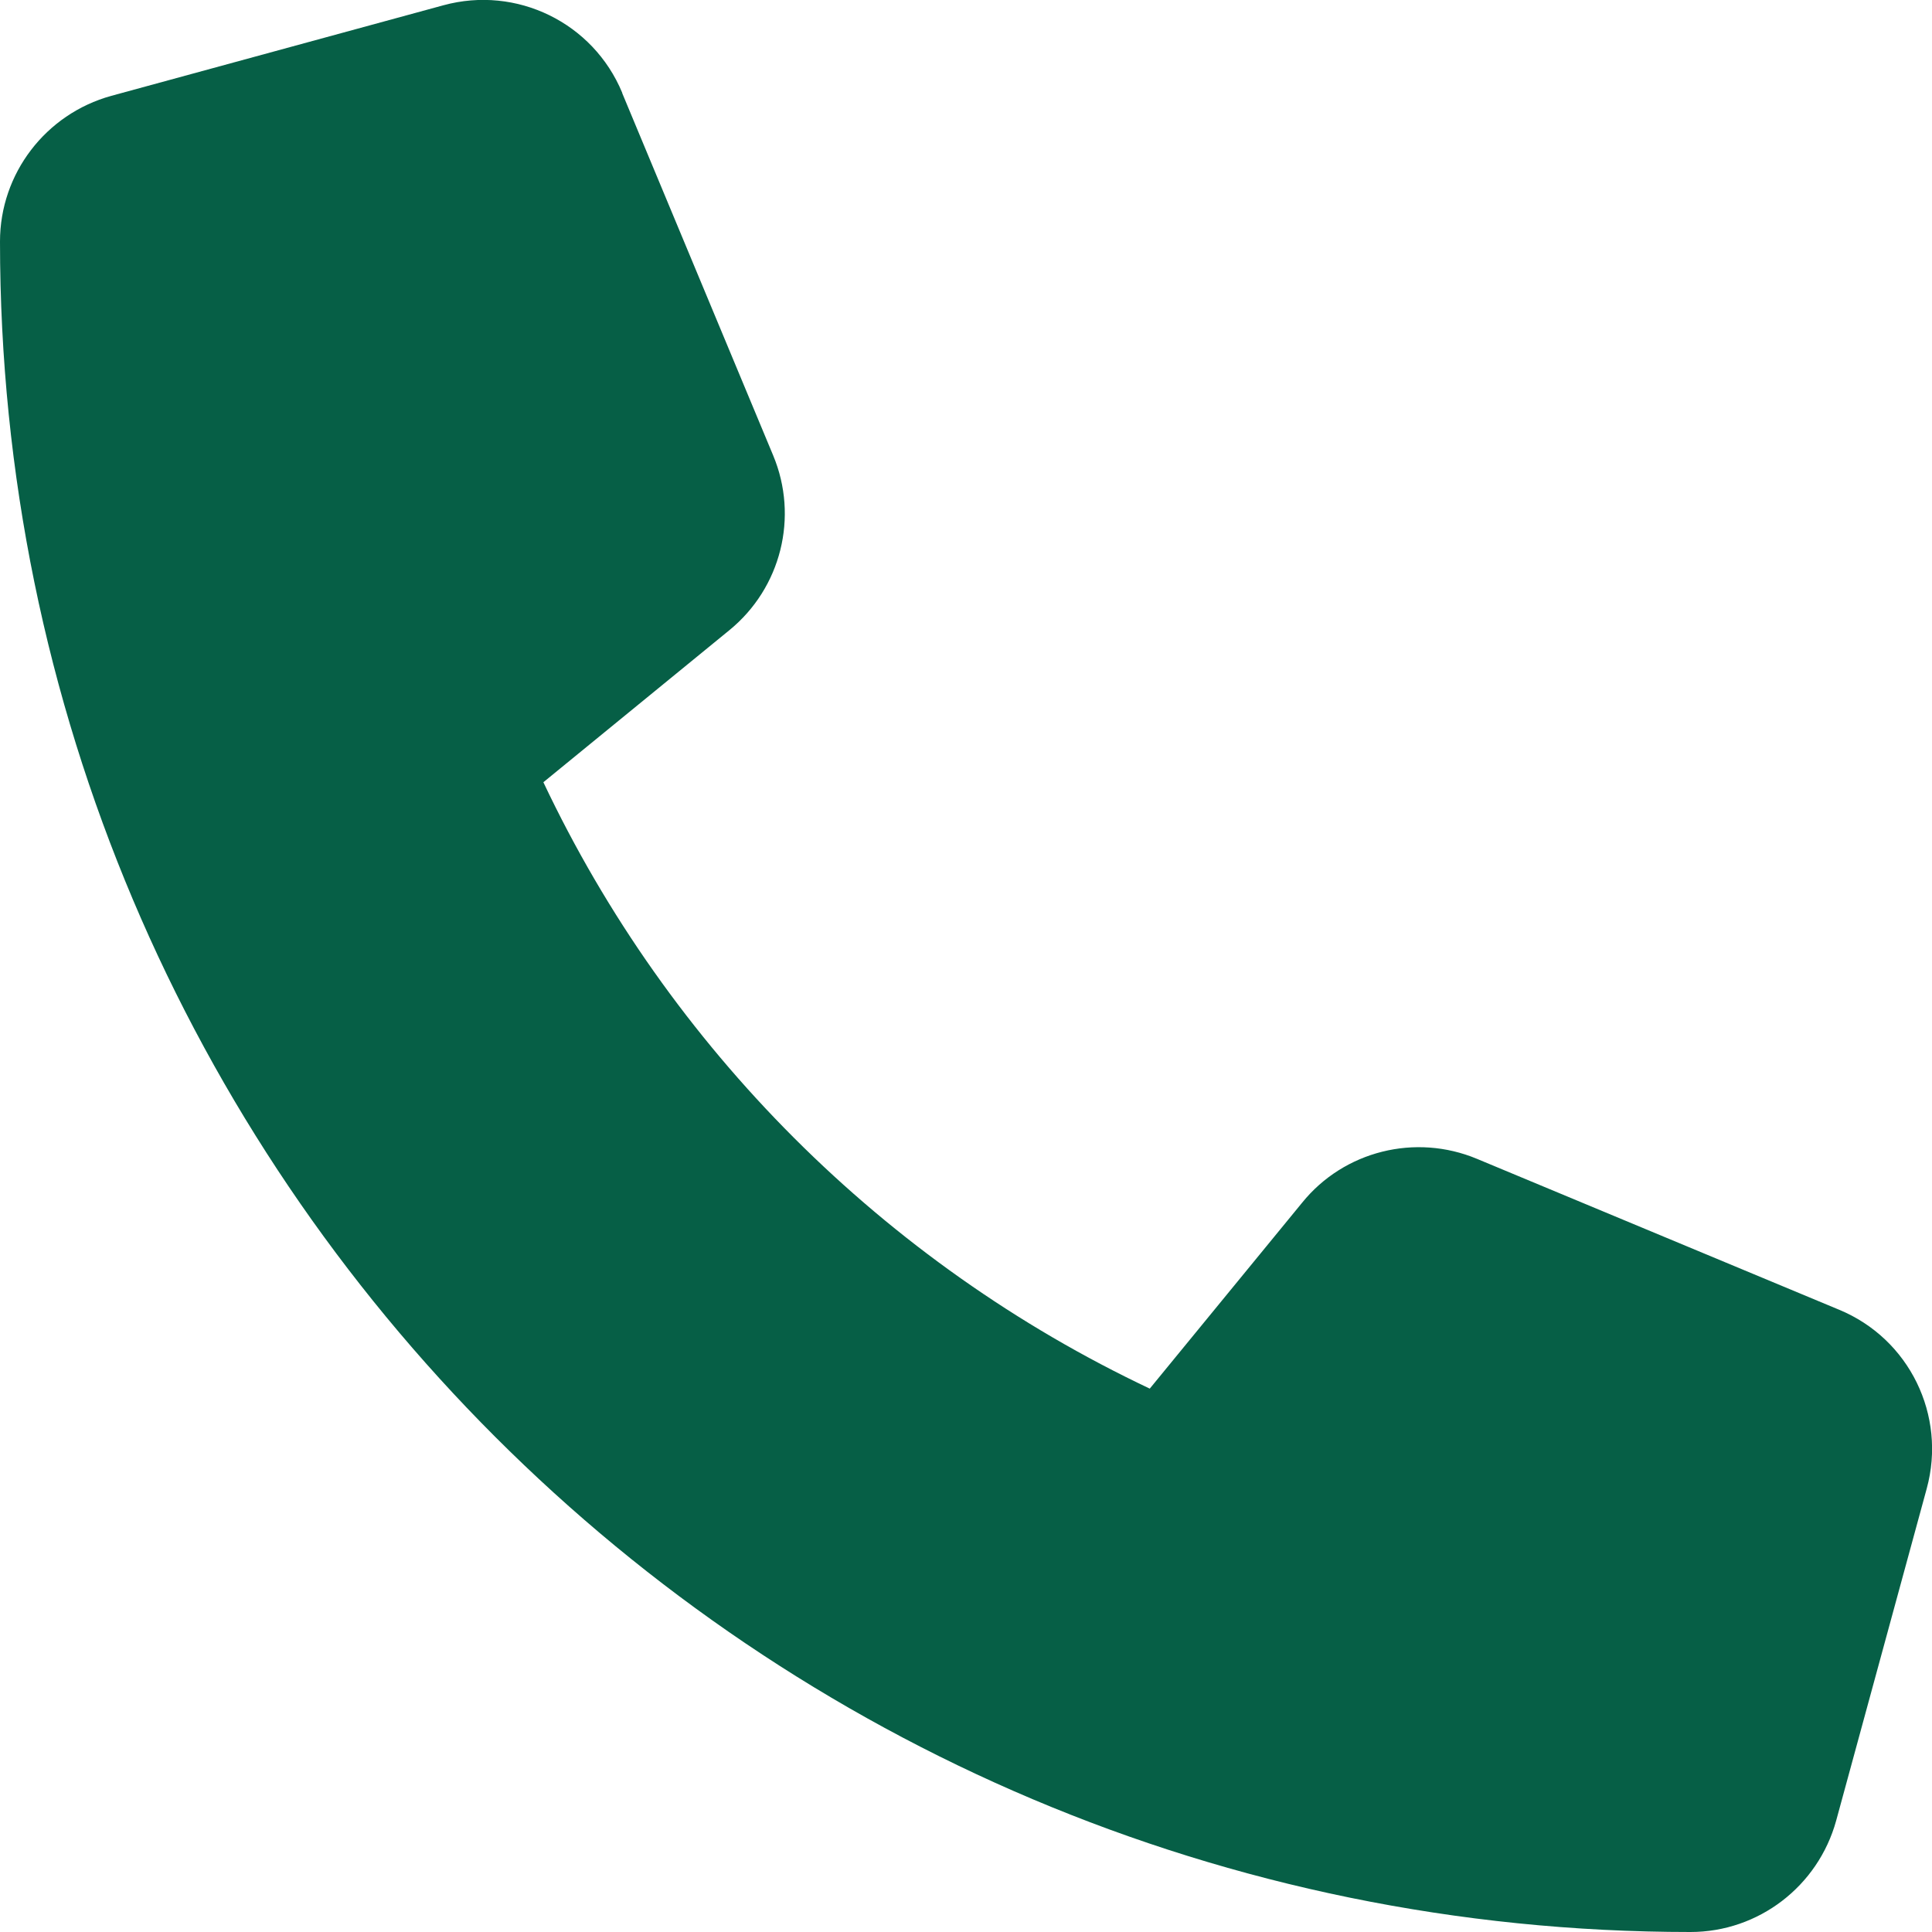
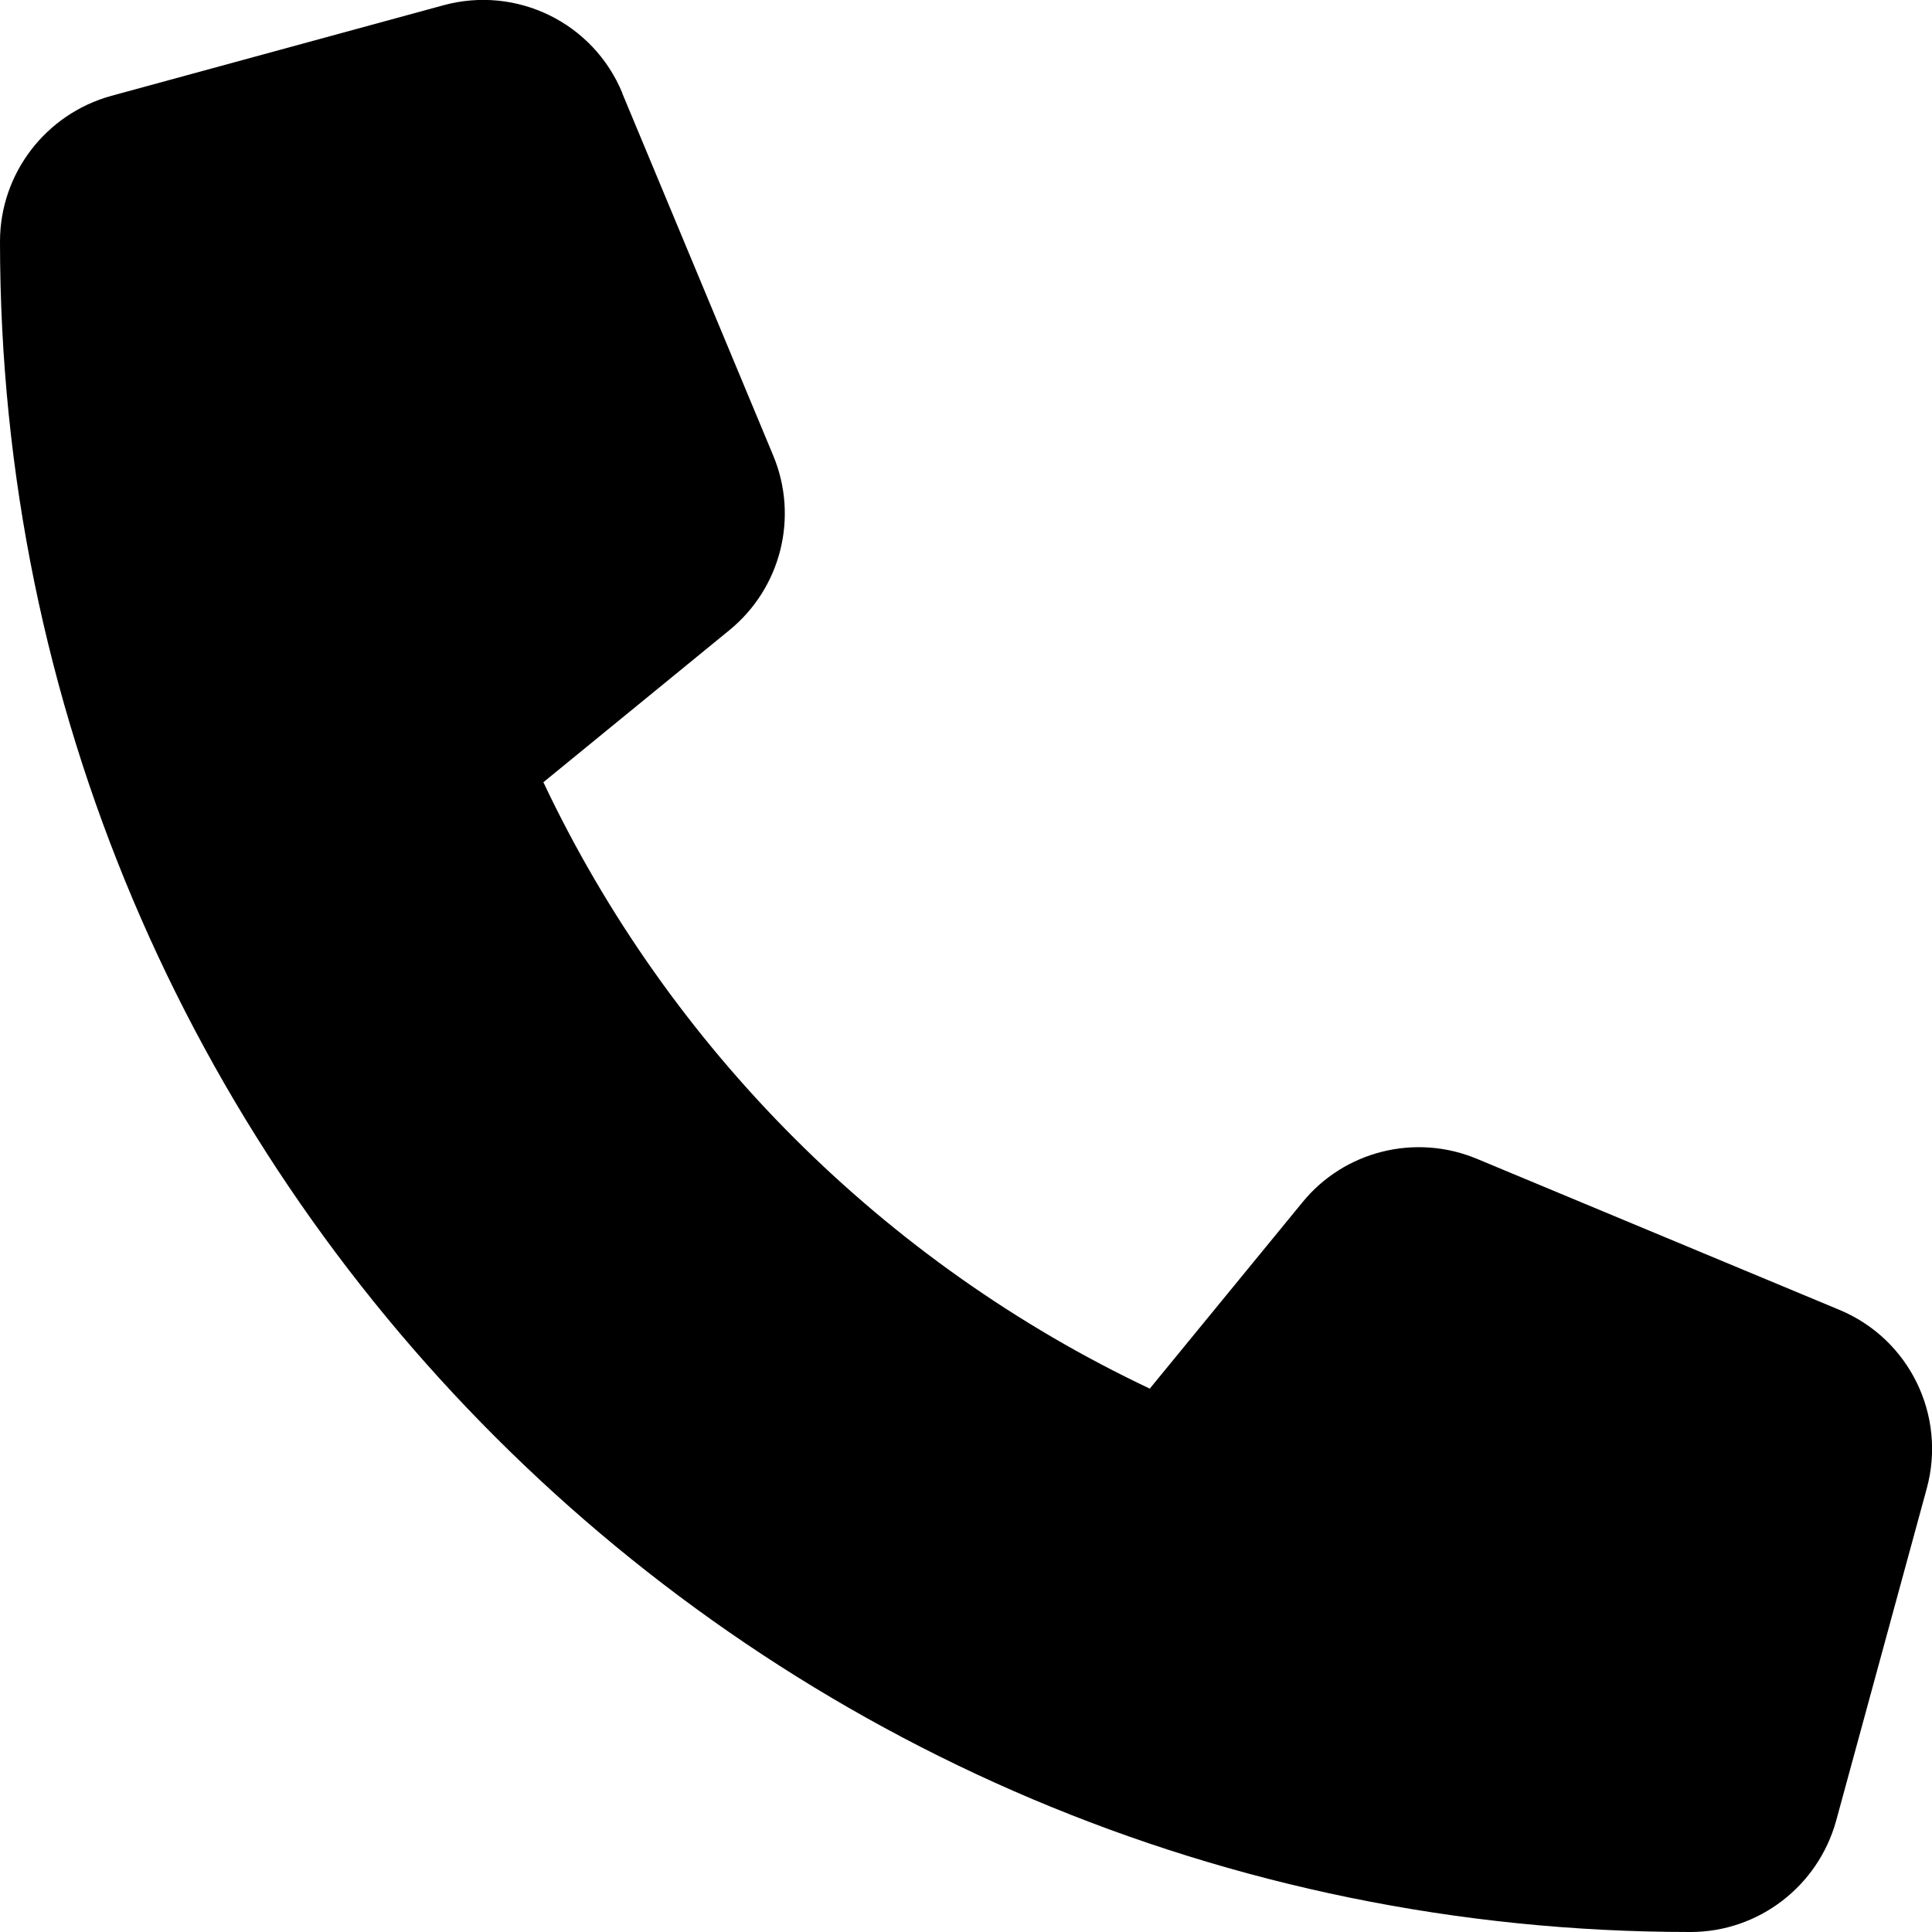
<svg xmlns="http://www.w3.org/2000/svg" viewBox="0 0 512 512">
-   <path fill="#065f46" d="M164.9 24.6c-7.7-18.6-28-28.5-47.4-23.2l-88 24C12.1 30.2 0 46 0 64C0 311.4 200.6 512 448 512c18 0 33.8-12.1 38.6-29.5l24-88c5.3-19.4-4.6-39.7-23.2-47.4l-96-40c-16.3-6.8-35.2-2.1-46.3 11.6L304.7 368C234.3 334.7 177.3 277.7 144 207.3L193.3 167c13.7-11.2 18.4-30 11.6-46.3l-40-96z" />
+   <path fill="#000000" d="M164.9 24.6c-7.7-18.6-28-28.5-47.4-23.2l-88 24C12.1 30.2 0 46 0 64C0 311.4 200.6 512 448 512c18 0 33.8-12.1 38.6-29.5l24-88c5.3-19.4-4.6-39.7-23.2-47.4l-96-40c-16.3-6.8-35.2-2.1-46.3 11.6L304.7 368C234.3 334.7 177.3 277.7 144 207.3L193.3 167c13.7-11.2 18.4-30 11.6-46.3l-40-96z" />
</svg>
